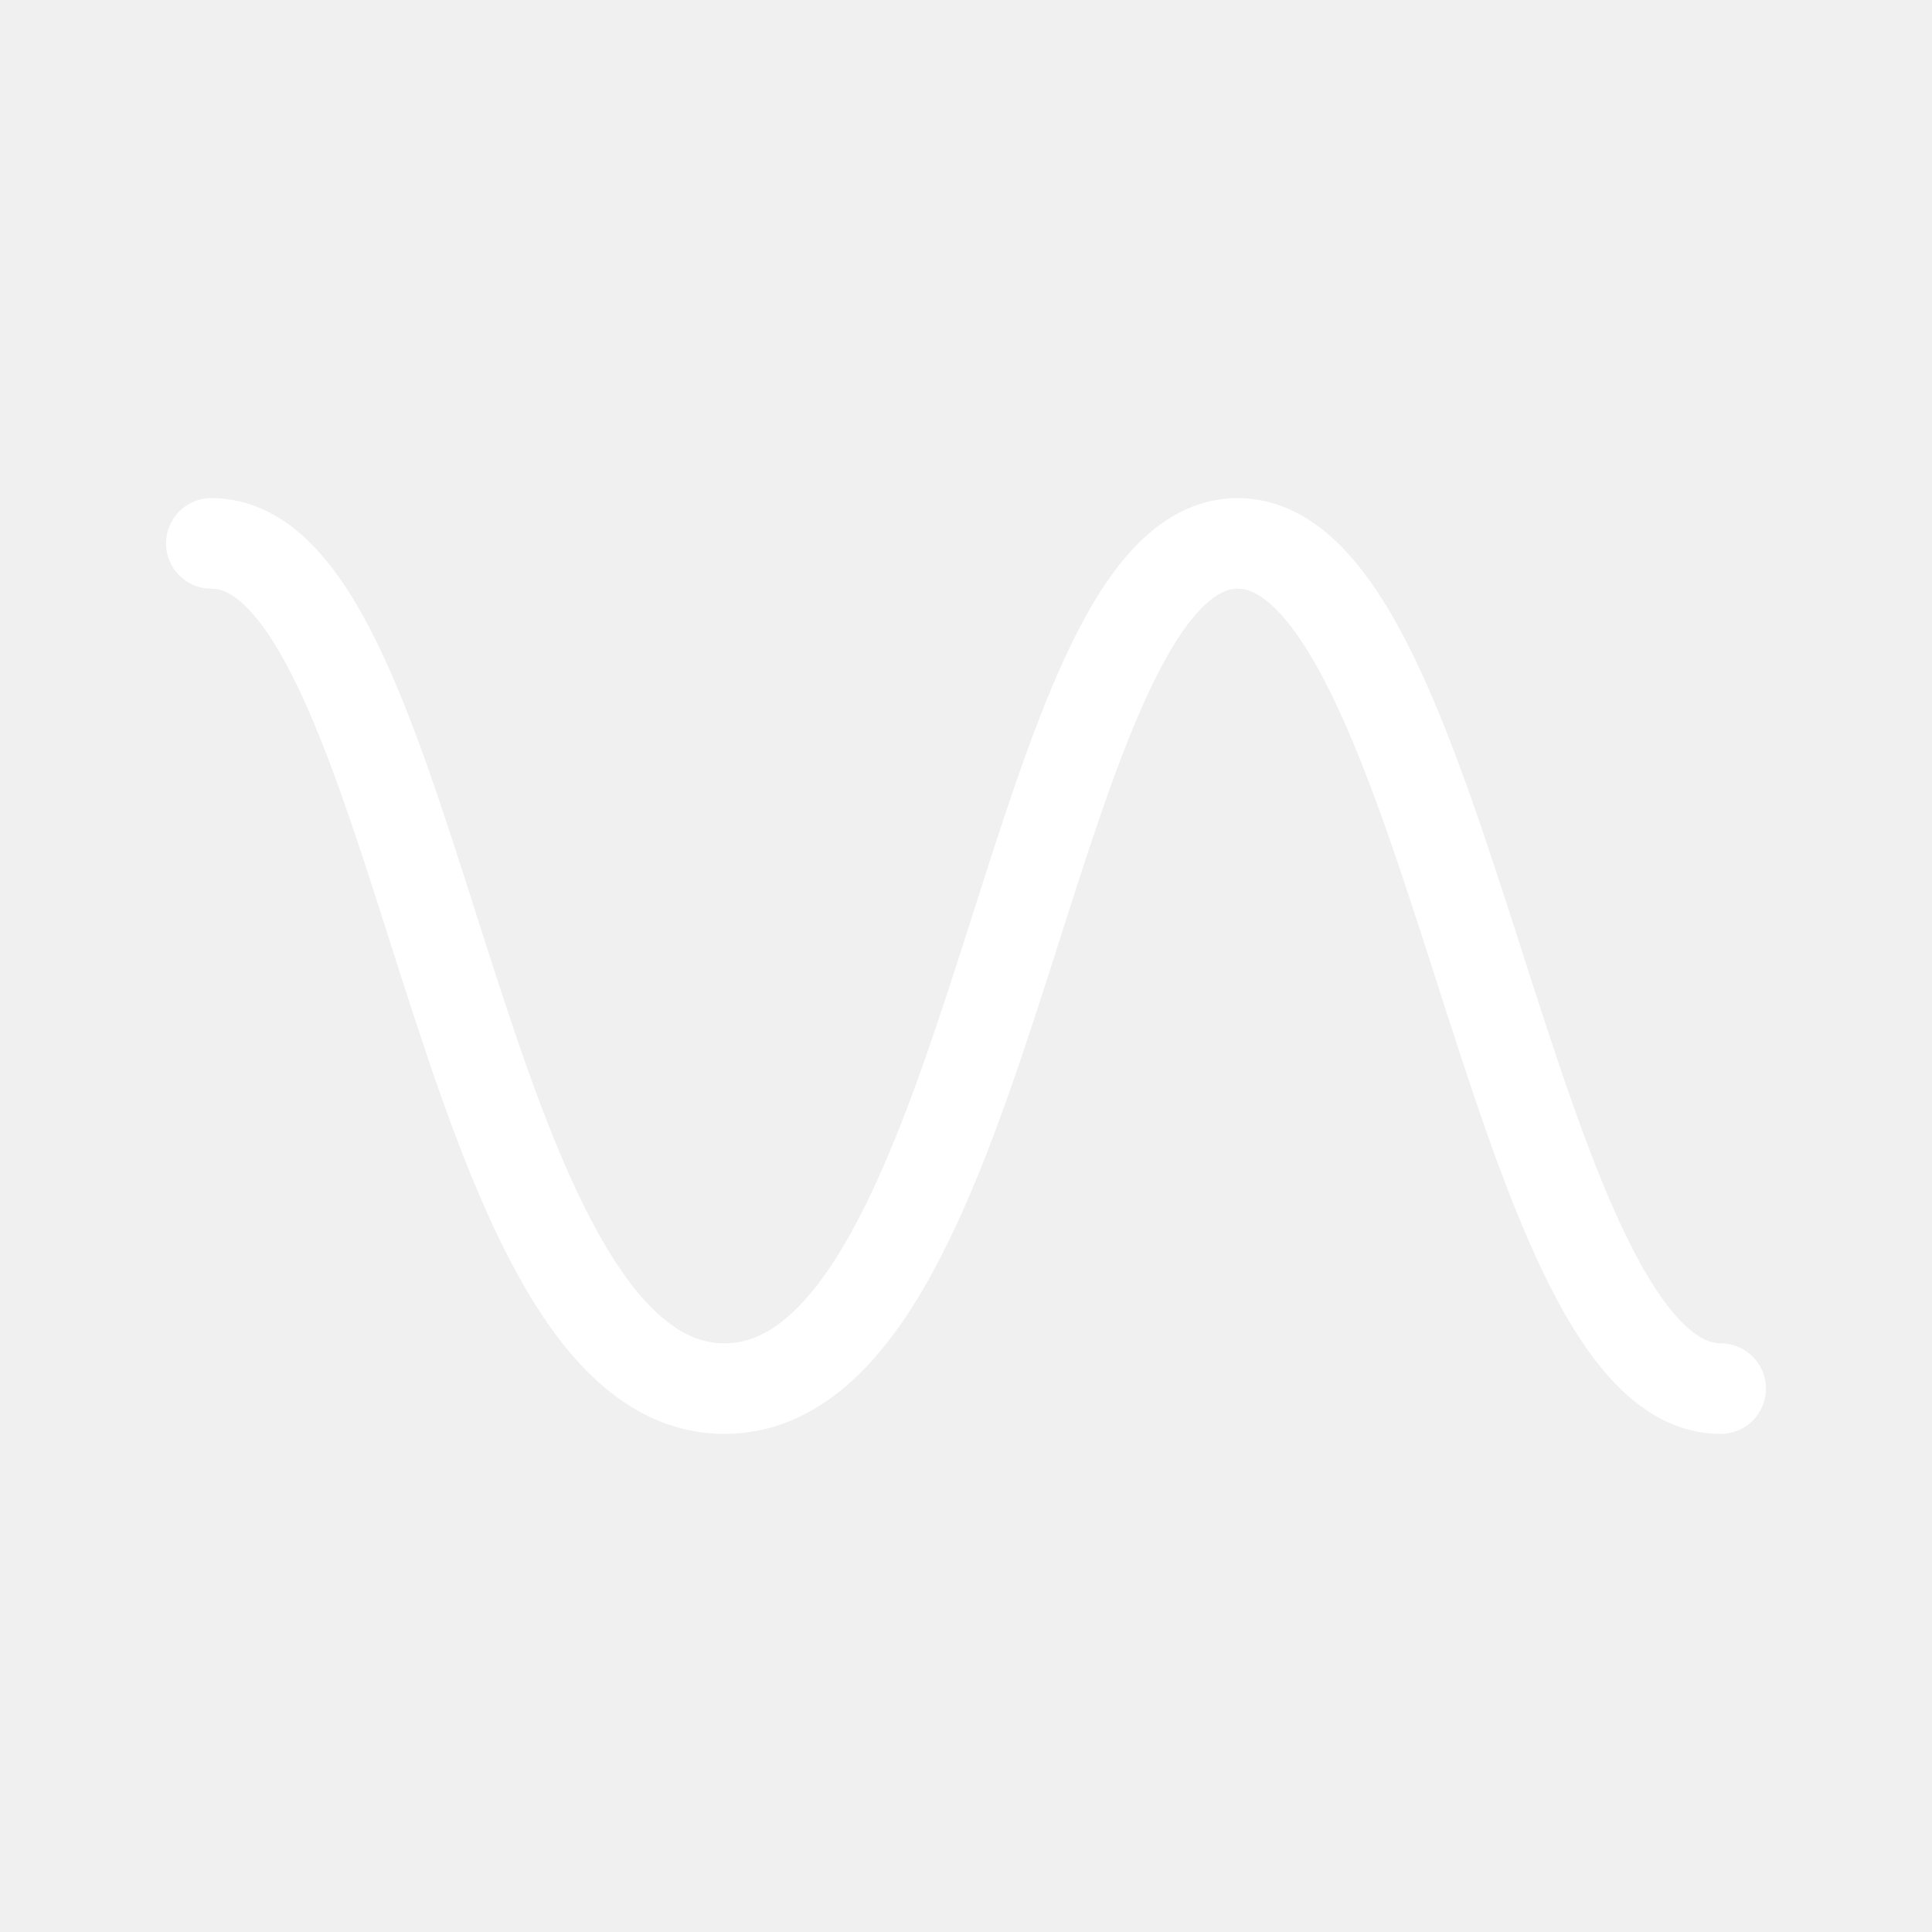
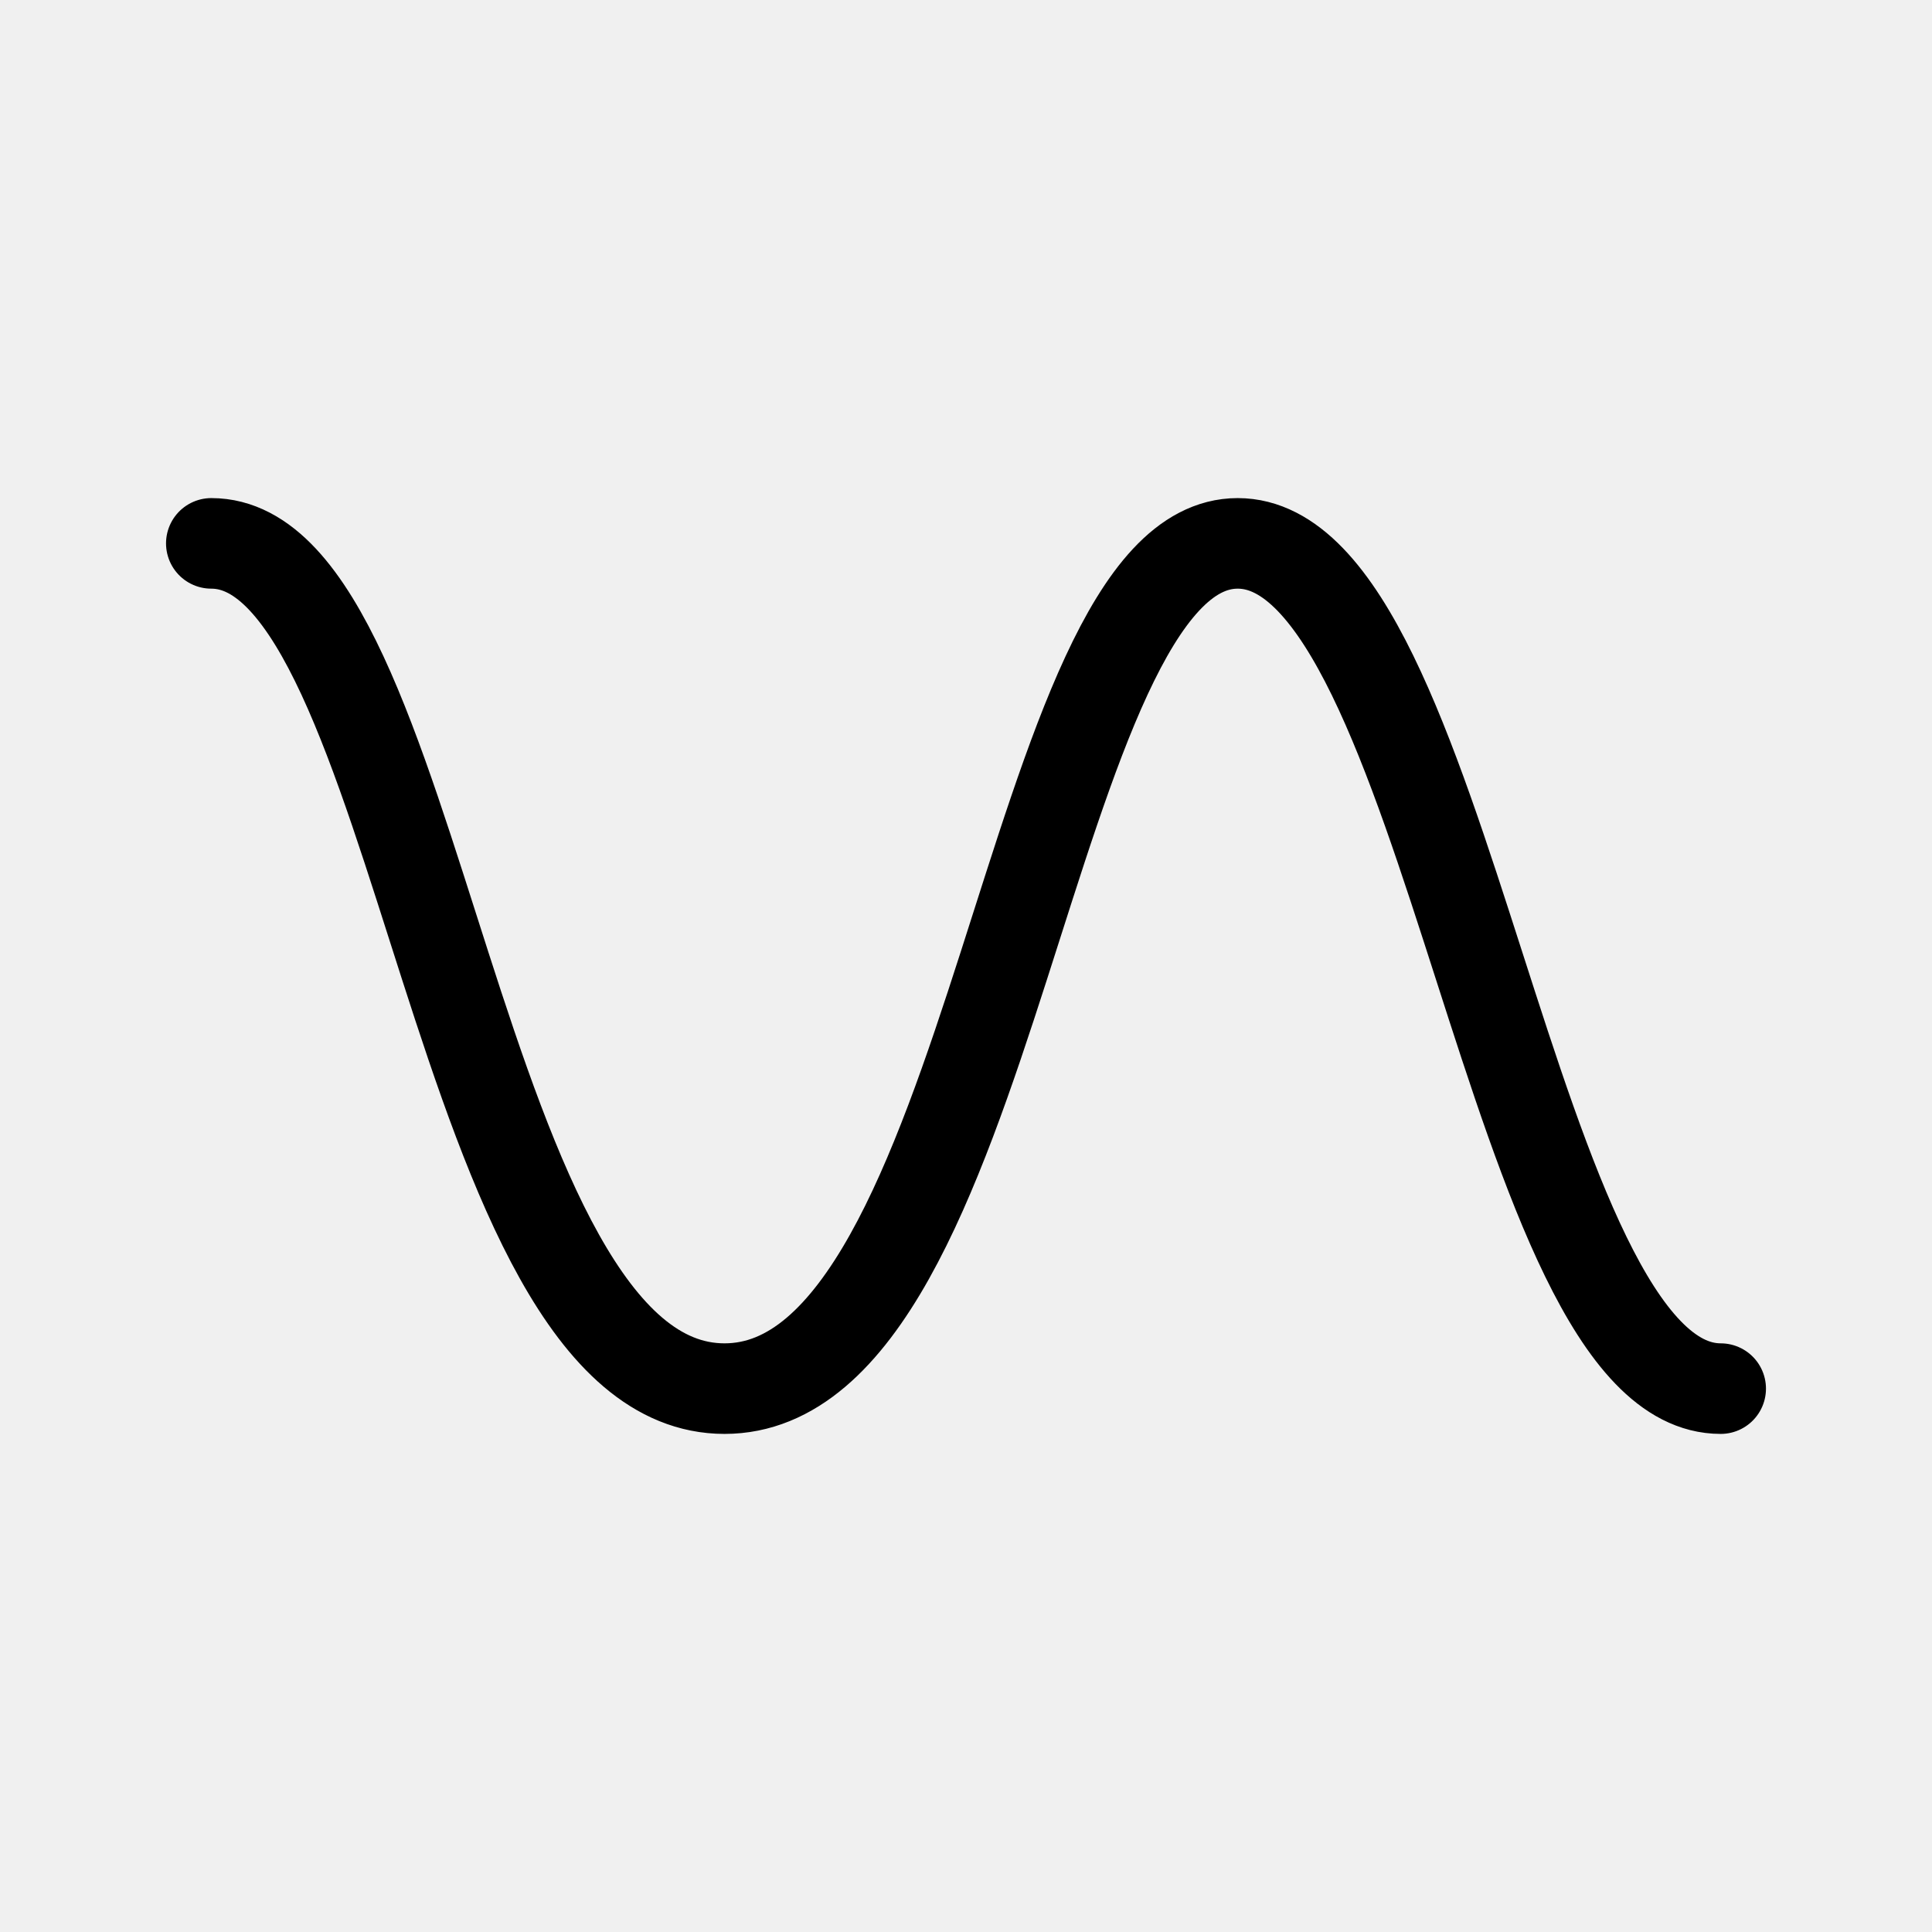
- <svg xmlns="http://www.w3.org/2000/svg" width="64" height="64" viewBox="0 0 64 64" fill="none" stroke="#fff" stroke-width="3" stroke-linecap="round" stroke-linejoin="round">
+ <svg xmlns="http://www.w3.org/2000/svg" class="tosklight-icon" width="64" height="64" viewBox="0 0 64 64" fill="none" color="#000" stroke="currentColor" stroke-width="3" stroke-linecap="round" stroke-linejoin="round">
  <path d="M7 18c7 0 8 28 17 28s10-28 17-28 9 28 16 28" />
</svg>
